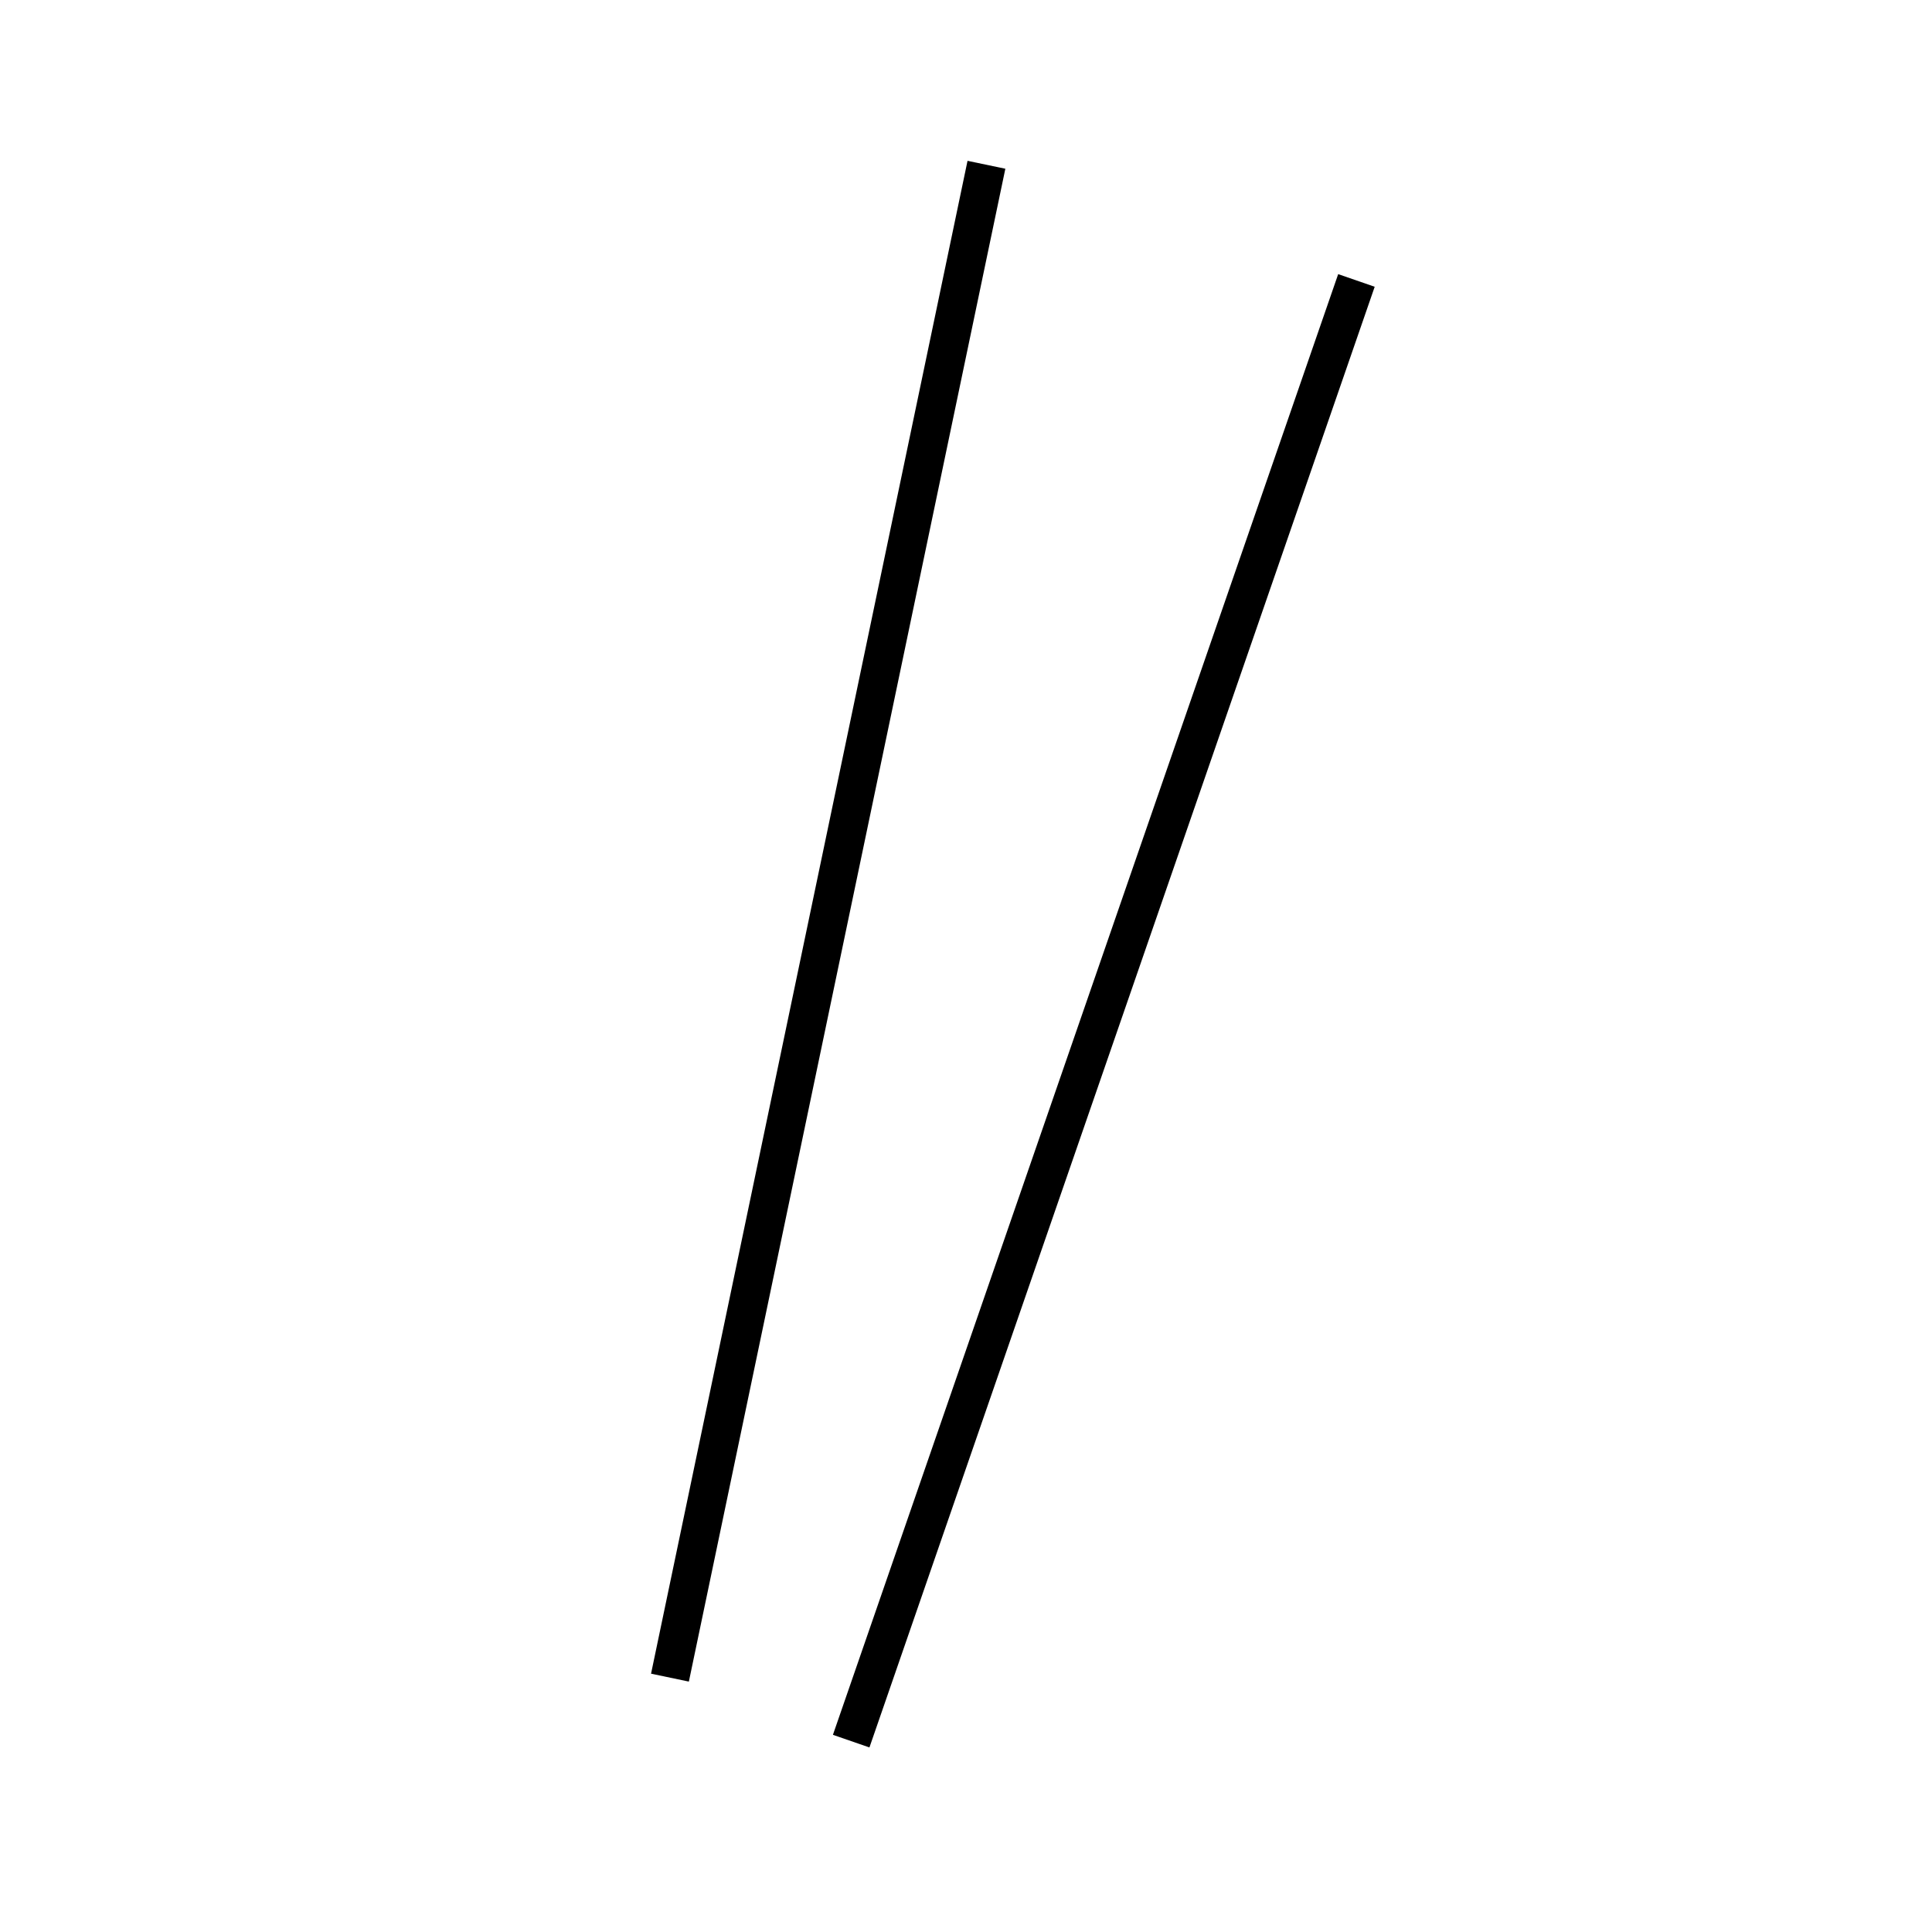
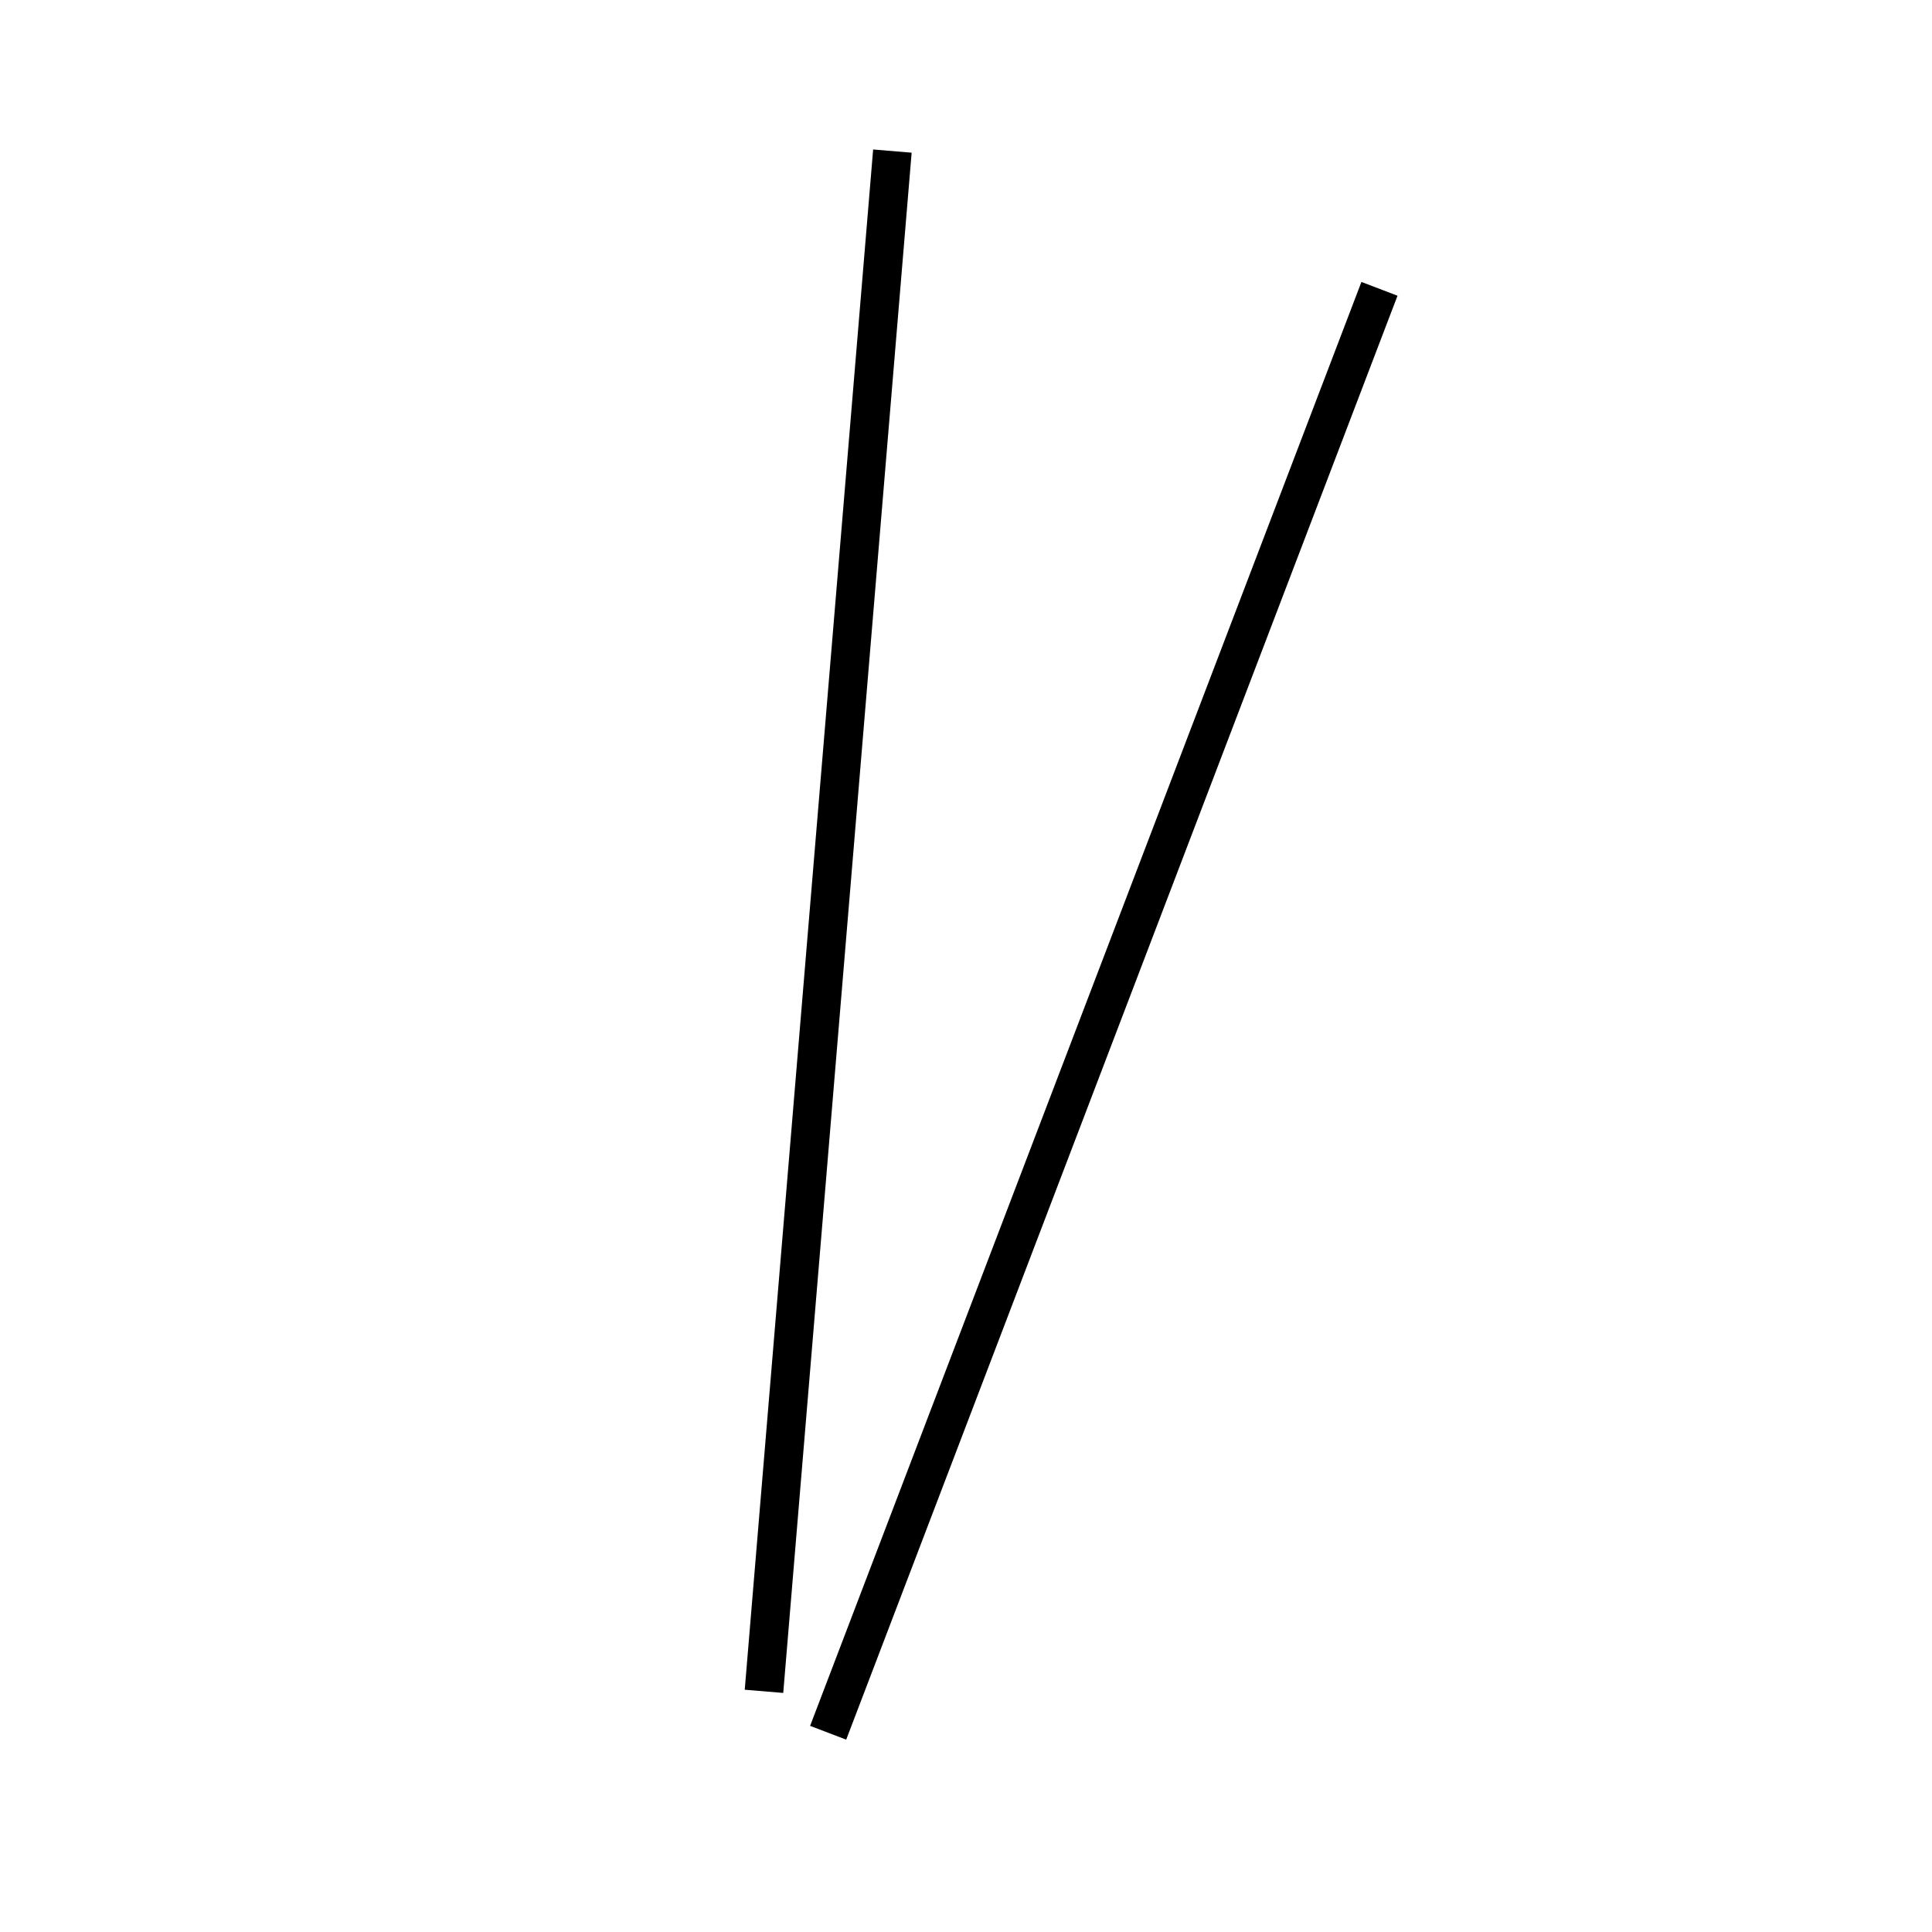
<svg xmlns="http://www.w3.org/2000/svg" height="100" width="100">
  <rect stroke-width="5" stroke="#ffffff" fill="#ffffff" height="100" width="100" y="0" x="0" />
-   <line x1="51.058" y1="8.529" x2="34.677" y2="86.834" stroke-width="2" stroke="black" />
-   <line x1="70.209" y1="14.516" x2="44.057" y2="90.121" stroke-width="2" stroke="black" />
+   <line x1="46.19" y1="7.82" x2="39.544" y2="87.543" stroke-width="2" stroke="black" />
+   <line x1="71.401" y1="14.95" x2="42.865" y2="89.687" stroke-width="2" stroke="black" />
</svg>
